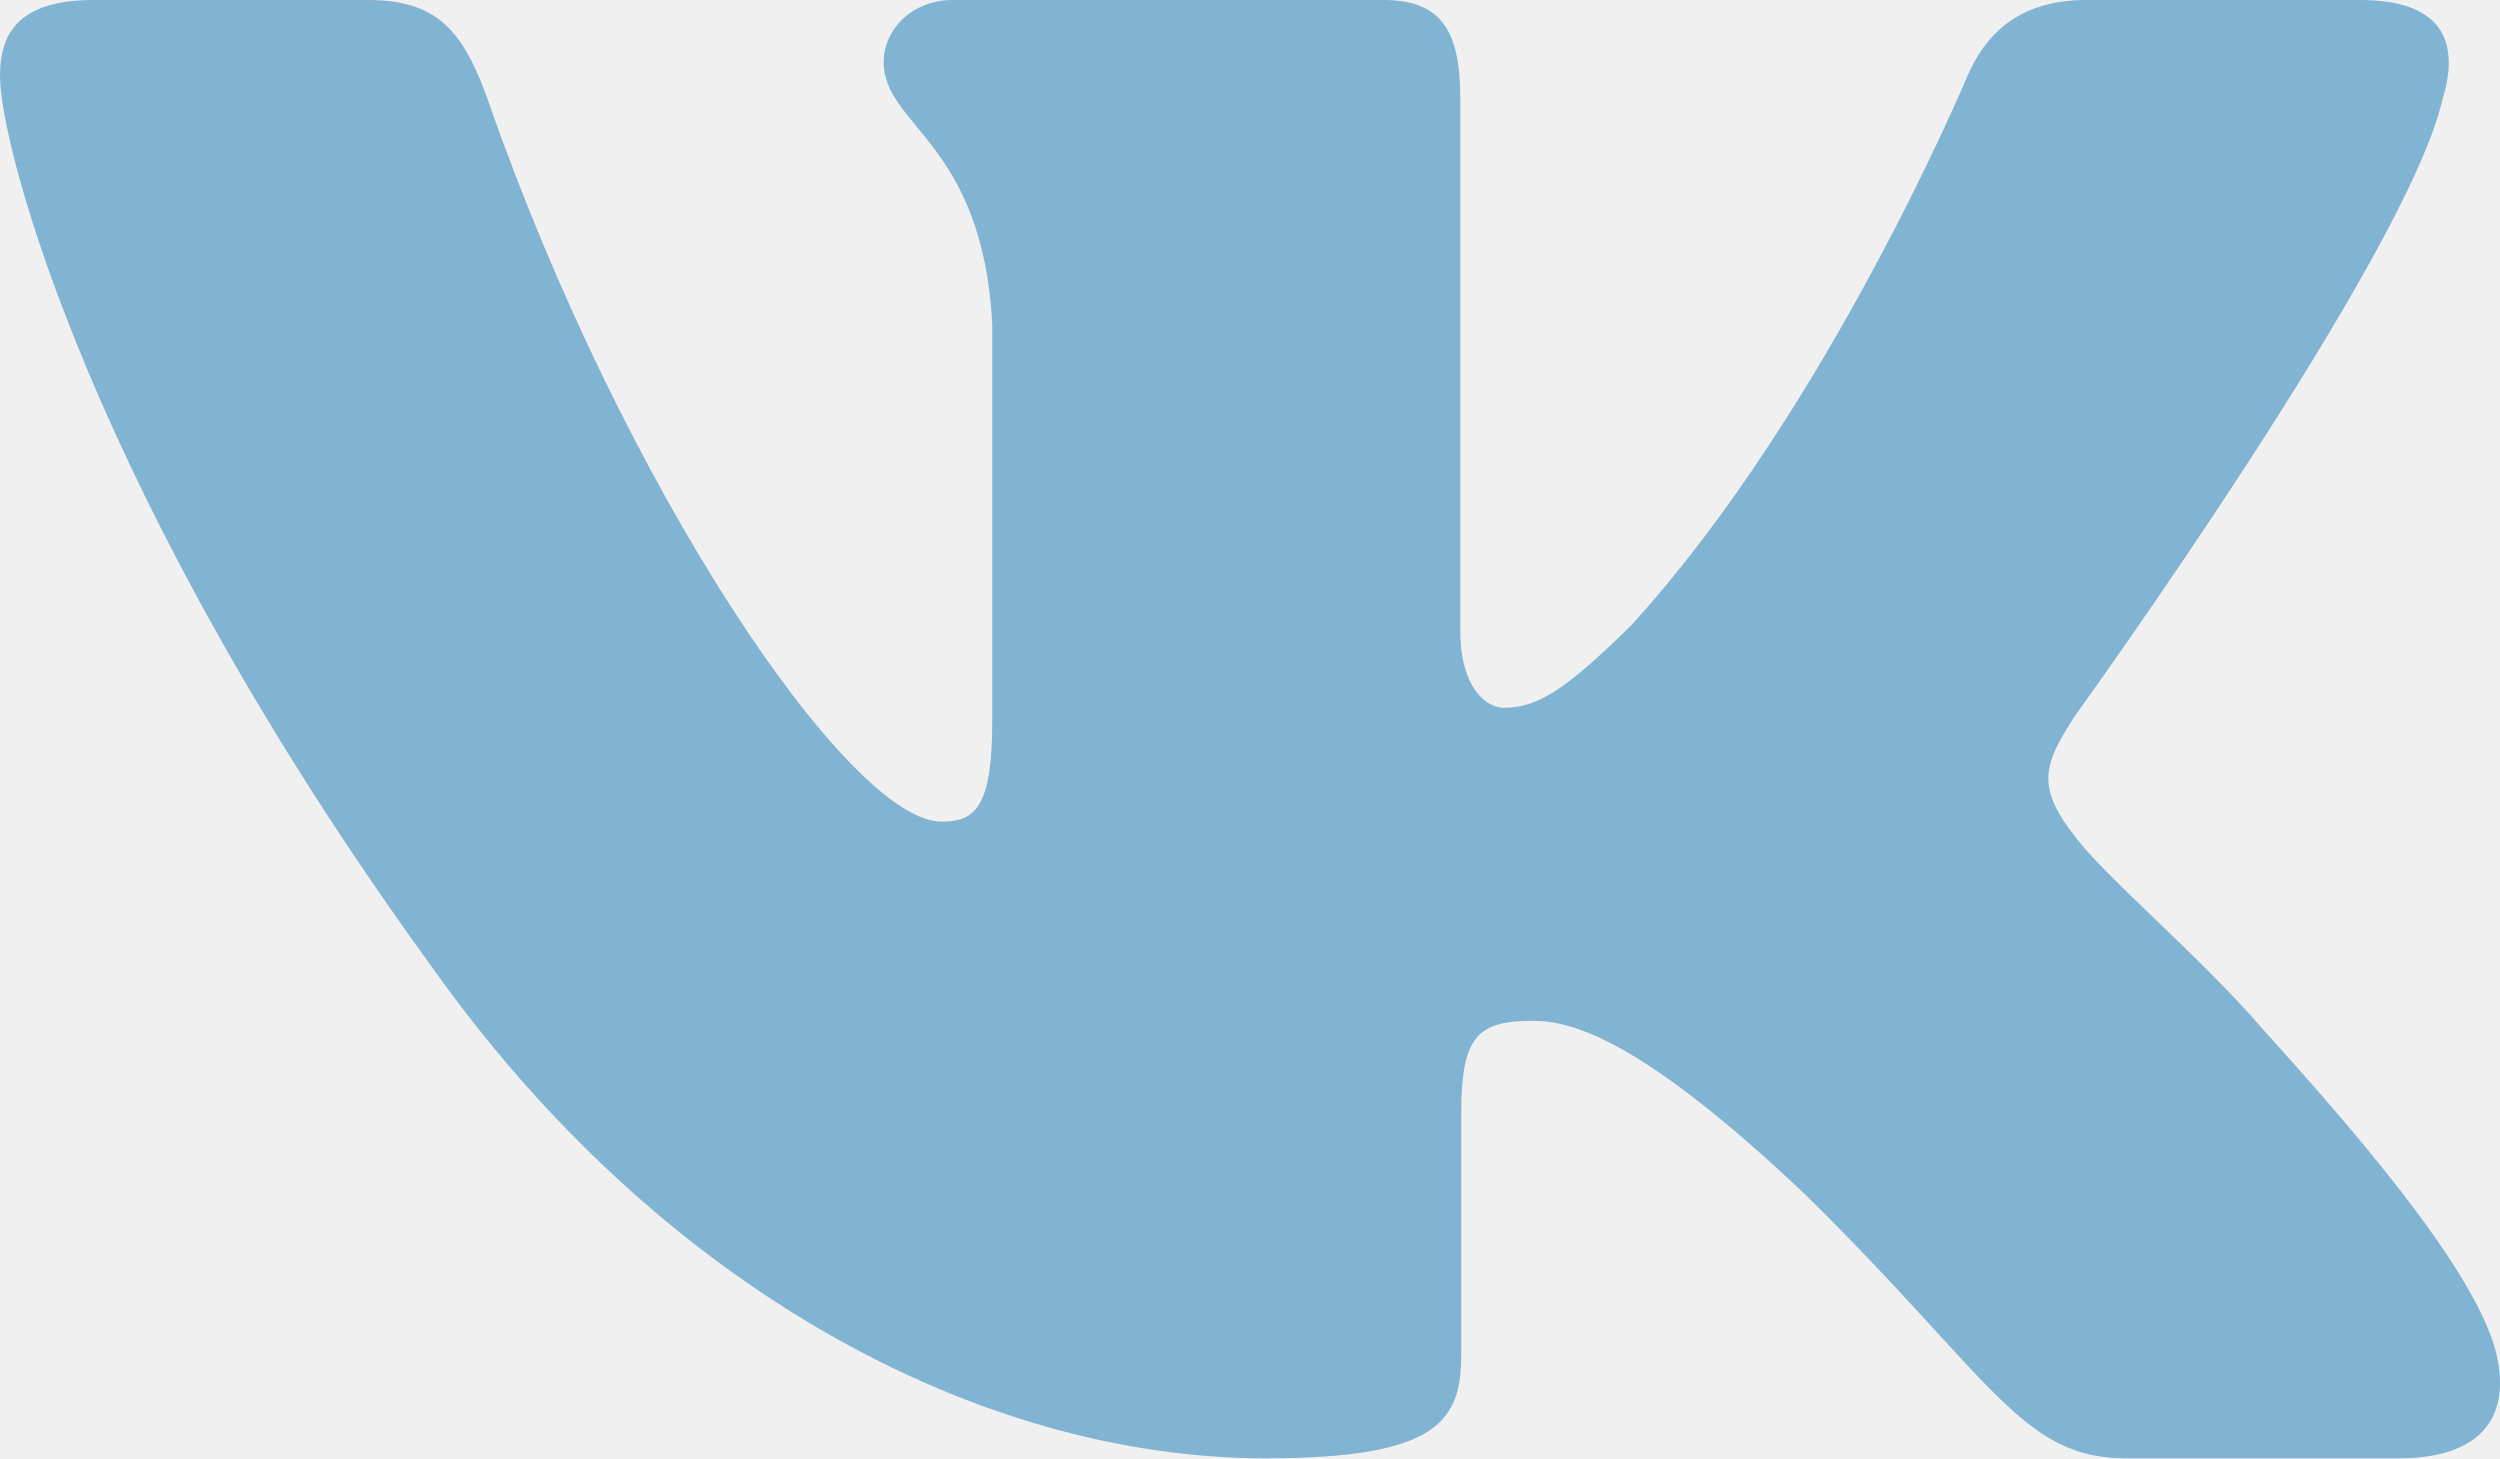
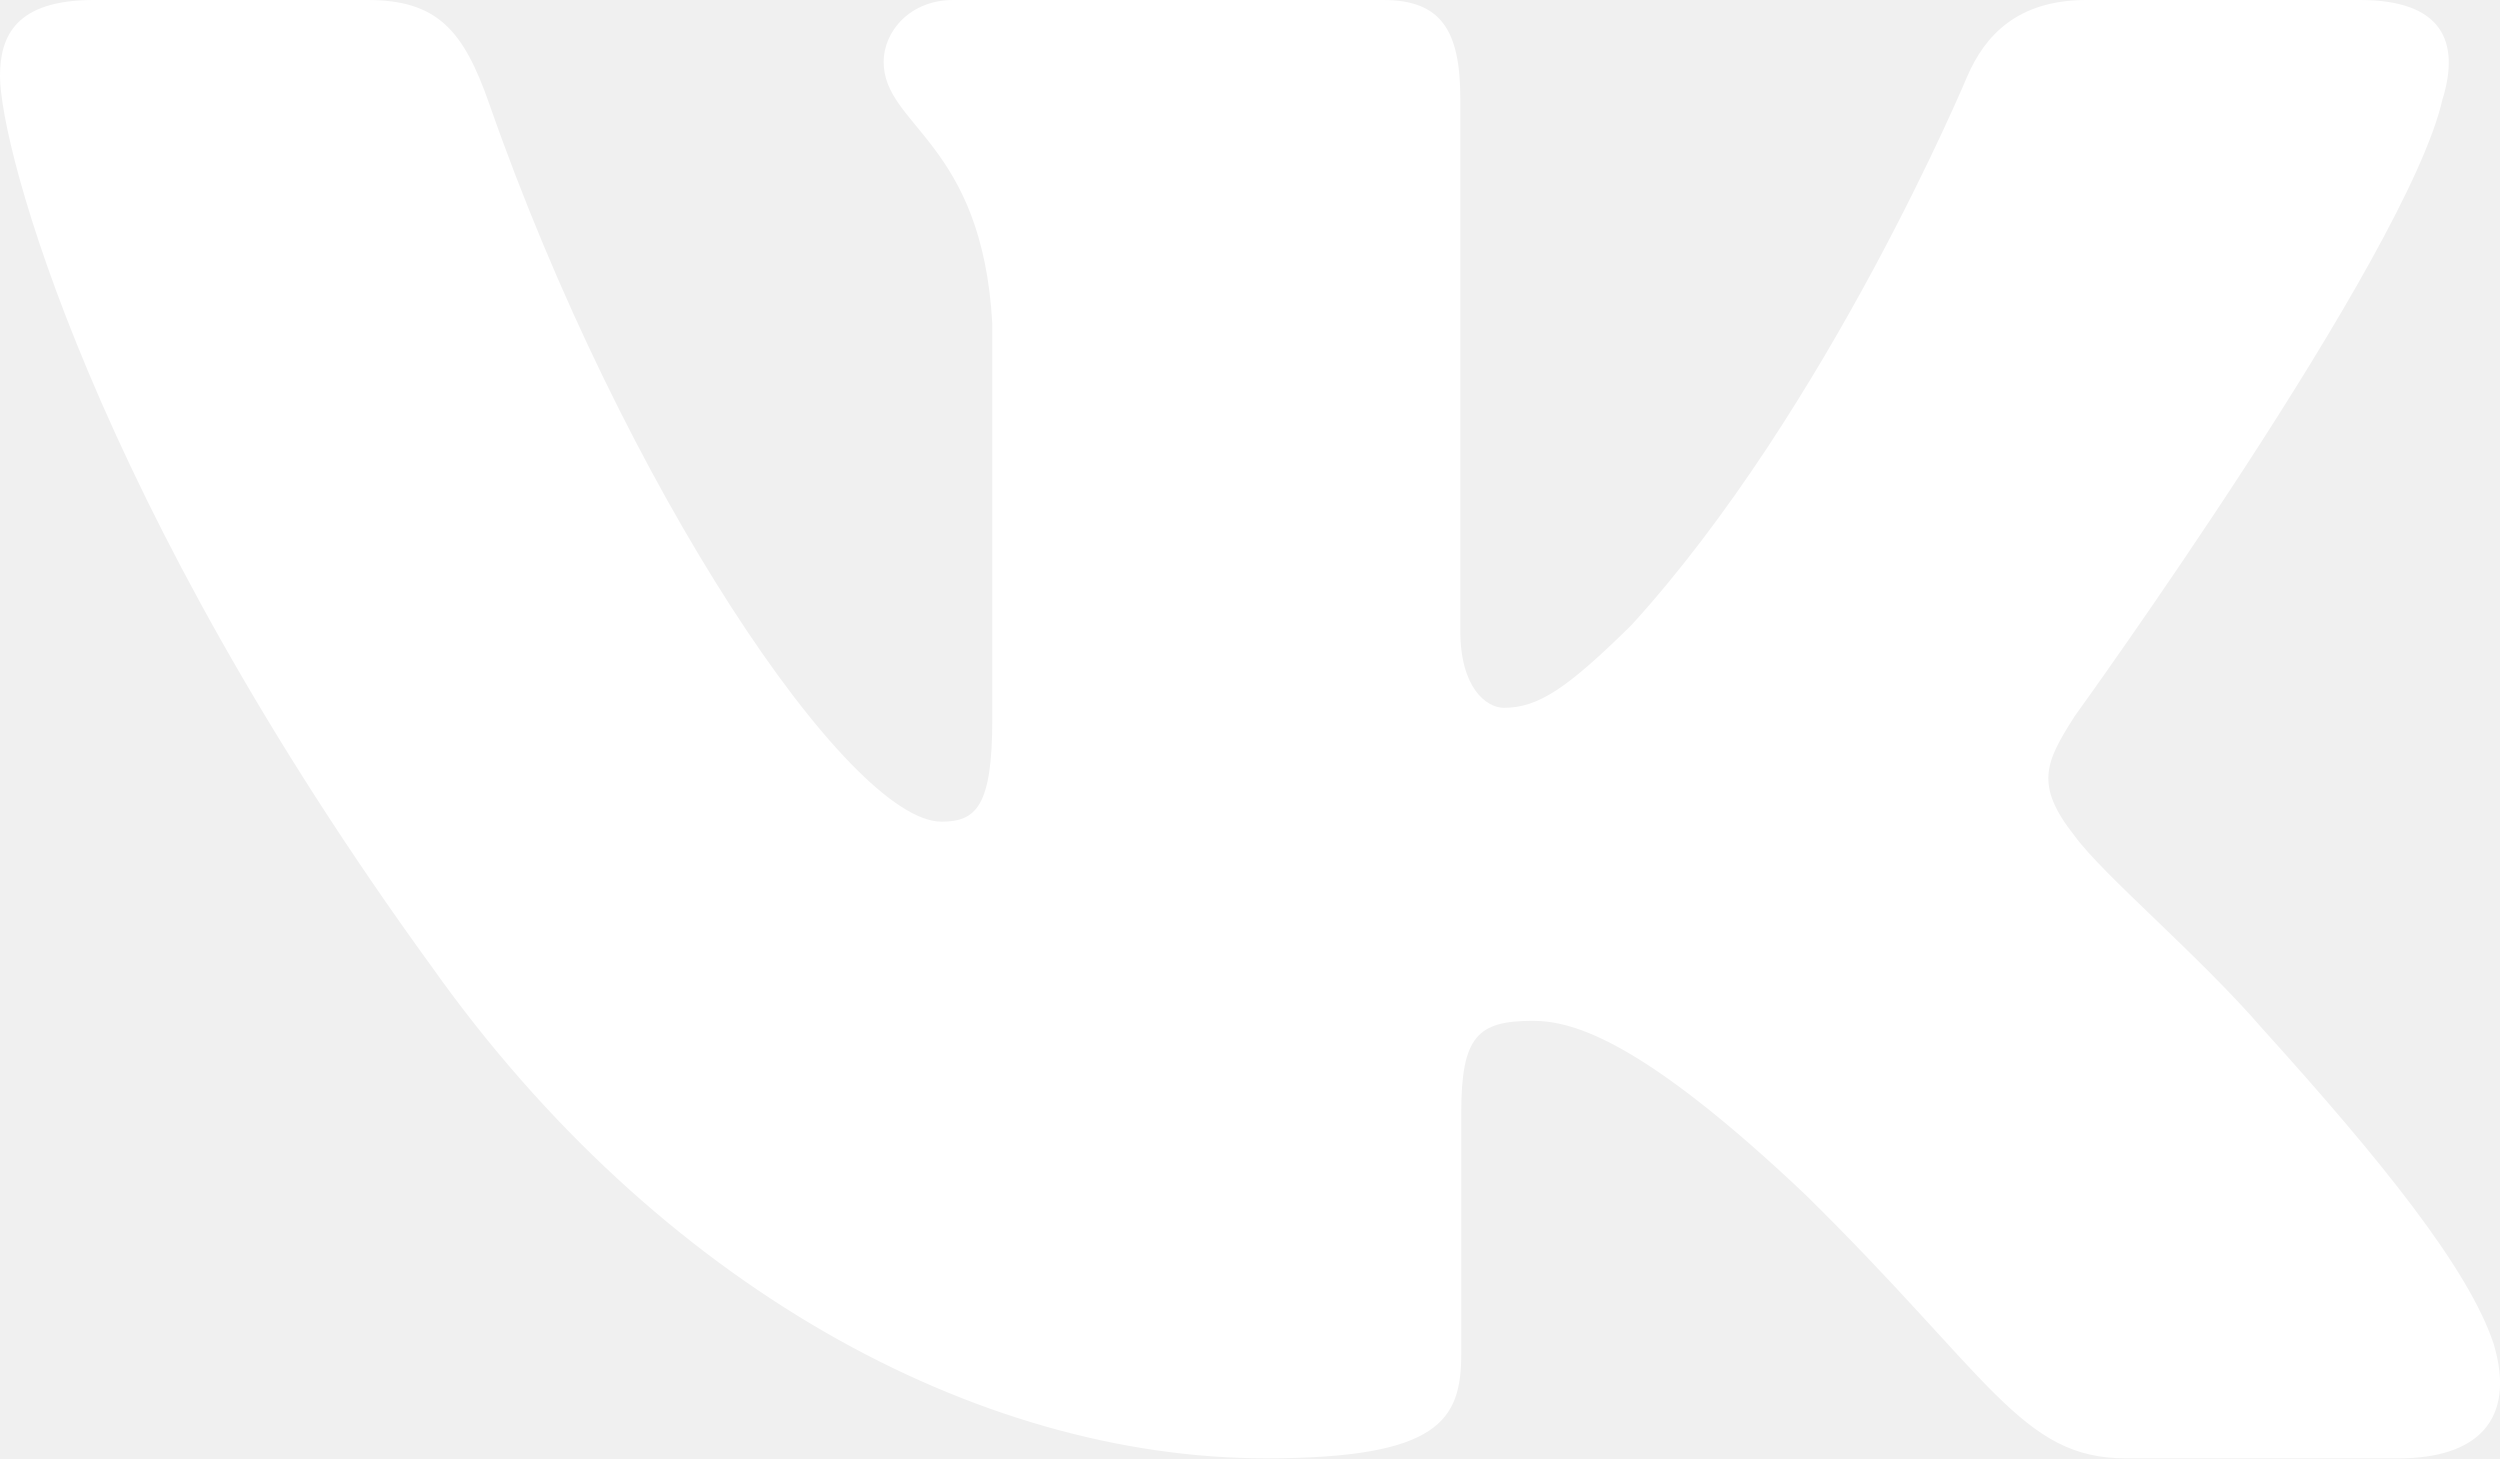
<svg xmlns="http://www.w3.org/2000/svg" width="24" height="14" viewBox="0 0 24 14" fill="none">
-   <path fill-rule="evenodd" clip-rule="evenodd" d="M23.45 0.948C23.616 0.402 23.45 0 22.655 0H20.03C19.362 0 19.054 0.347 18.887 0.73C18.887 0.73 17.552 3.926 15.661 6.002C15.049 6.604 14.771 6.795 14.437 6.795C14.27 6.795 14.019 6.604 14.019 6.057V0.948C14.019 0.292 13.835 0 13.279 0H9.151C8.734 0 8.483 0.304 8.483 0.593C8.483 1.214 9.429 1.358 9.526 3.106V6.904C9.526 7.737 9.373 7.888 9.039 7.888C8.149 7.888 5.984 4.677 4.699 1.003C4.45 0.288 4.198 0 3.527 0H0.9C0.15 0 0 0.347 0 0.73C0 1.412 0.89 4.8 4.145 9.281C6.315 12.341 9.37 14 12.153 14C13.822 14 14.028 13.632 14.028 12.997V10.684C14.028 9.947 14.186 9.8 14.715 9.8C15.105 9.8 15.772 9.992 17.33 11.467C19.11 13.216 19.403 14 20.405 14H23.03C23.78 14 24.156 13.632 23.94 12.904C23.702 12.18 22.852 11.129 21.725 9.882C21.113 9.172 20.195 8.407 19.916 8.024C19.527 7.533 19.638 7.314 19.916 6.877C19.916 6.877 23.116 2.451 23.449 0.948H23.45Z" fill="#81B3D2" />
+   <path fill-rule="evenodd" clip-rule="evenodd" d="M23.45 0.948C23.616 0.402 23.45 0 22.655 0H20.03C19.362 0 19.054 0.347 18.887 0.73C18.887 0.73 17.552 3.926 15.661 6.002C15.049 6.604 14.771 6.795 14.437 6.795C14.27 6.795 14.019 6.604 14.019 6.057V0.948C14.019 0.292 13.835 0 13.279 0H9.151C8.734 0 8.483 0.304 8.483 0.593C8.483 1.214 9.429 1.358 9.526 3.106V6.904C9.526 7.737 9.373 7.888 9.039 7.888C8.149 7.888 5.984 4.677 4.699 1.003C4.45 0.288 4.198 0 3.527 0H0.9C0.15 0 0 0.347 0 0.73C0 1.412 0.89 4.8 4.145 9.281C6.315 12.341 9.37 14 12.153 14C13.822 14 14.028 13.632 14.028 12.997V10.684C14.028 9.947 14.186 9.8 14.715 9.8C15.105 9.8 15.772 9.992 17.33 11.467C19.11 13.216 19.403 14 20.405 14H23.03C23.78 14 24.156 13.632 23.94 12.904C23.702 12.18 22.852 11.129 21.725 9.882C21.113 9.172 20.195 8.407 19.916 8.024C19.527 7.533 19.638 7.314 19.916 6.877C19.916 6.877 23.116 2.451 23.449 0.948H23.45Z" fill="white" />
</svg>
